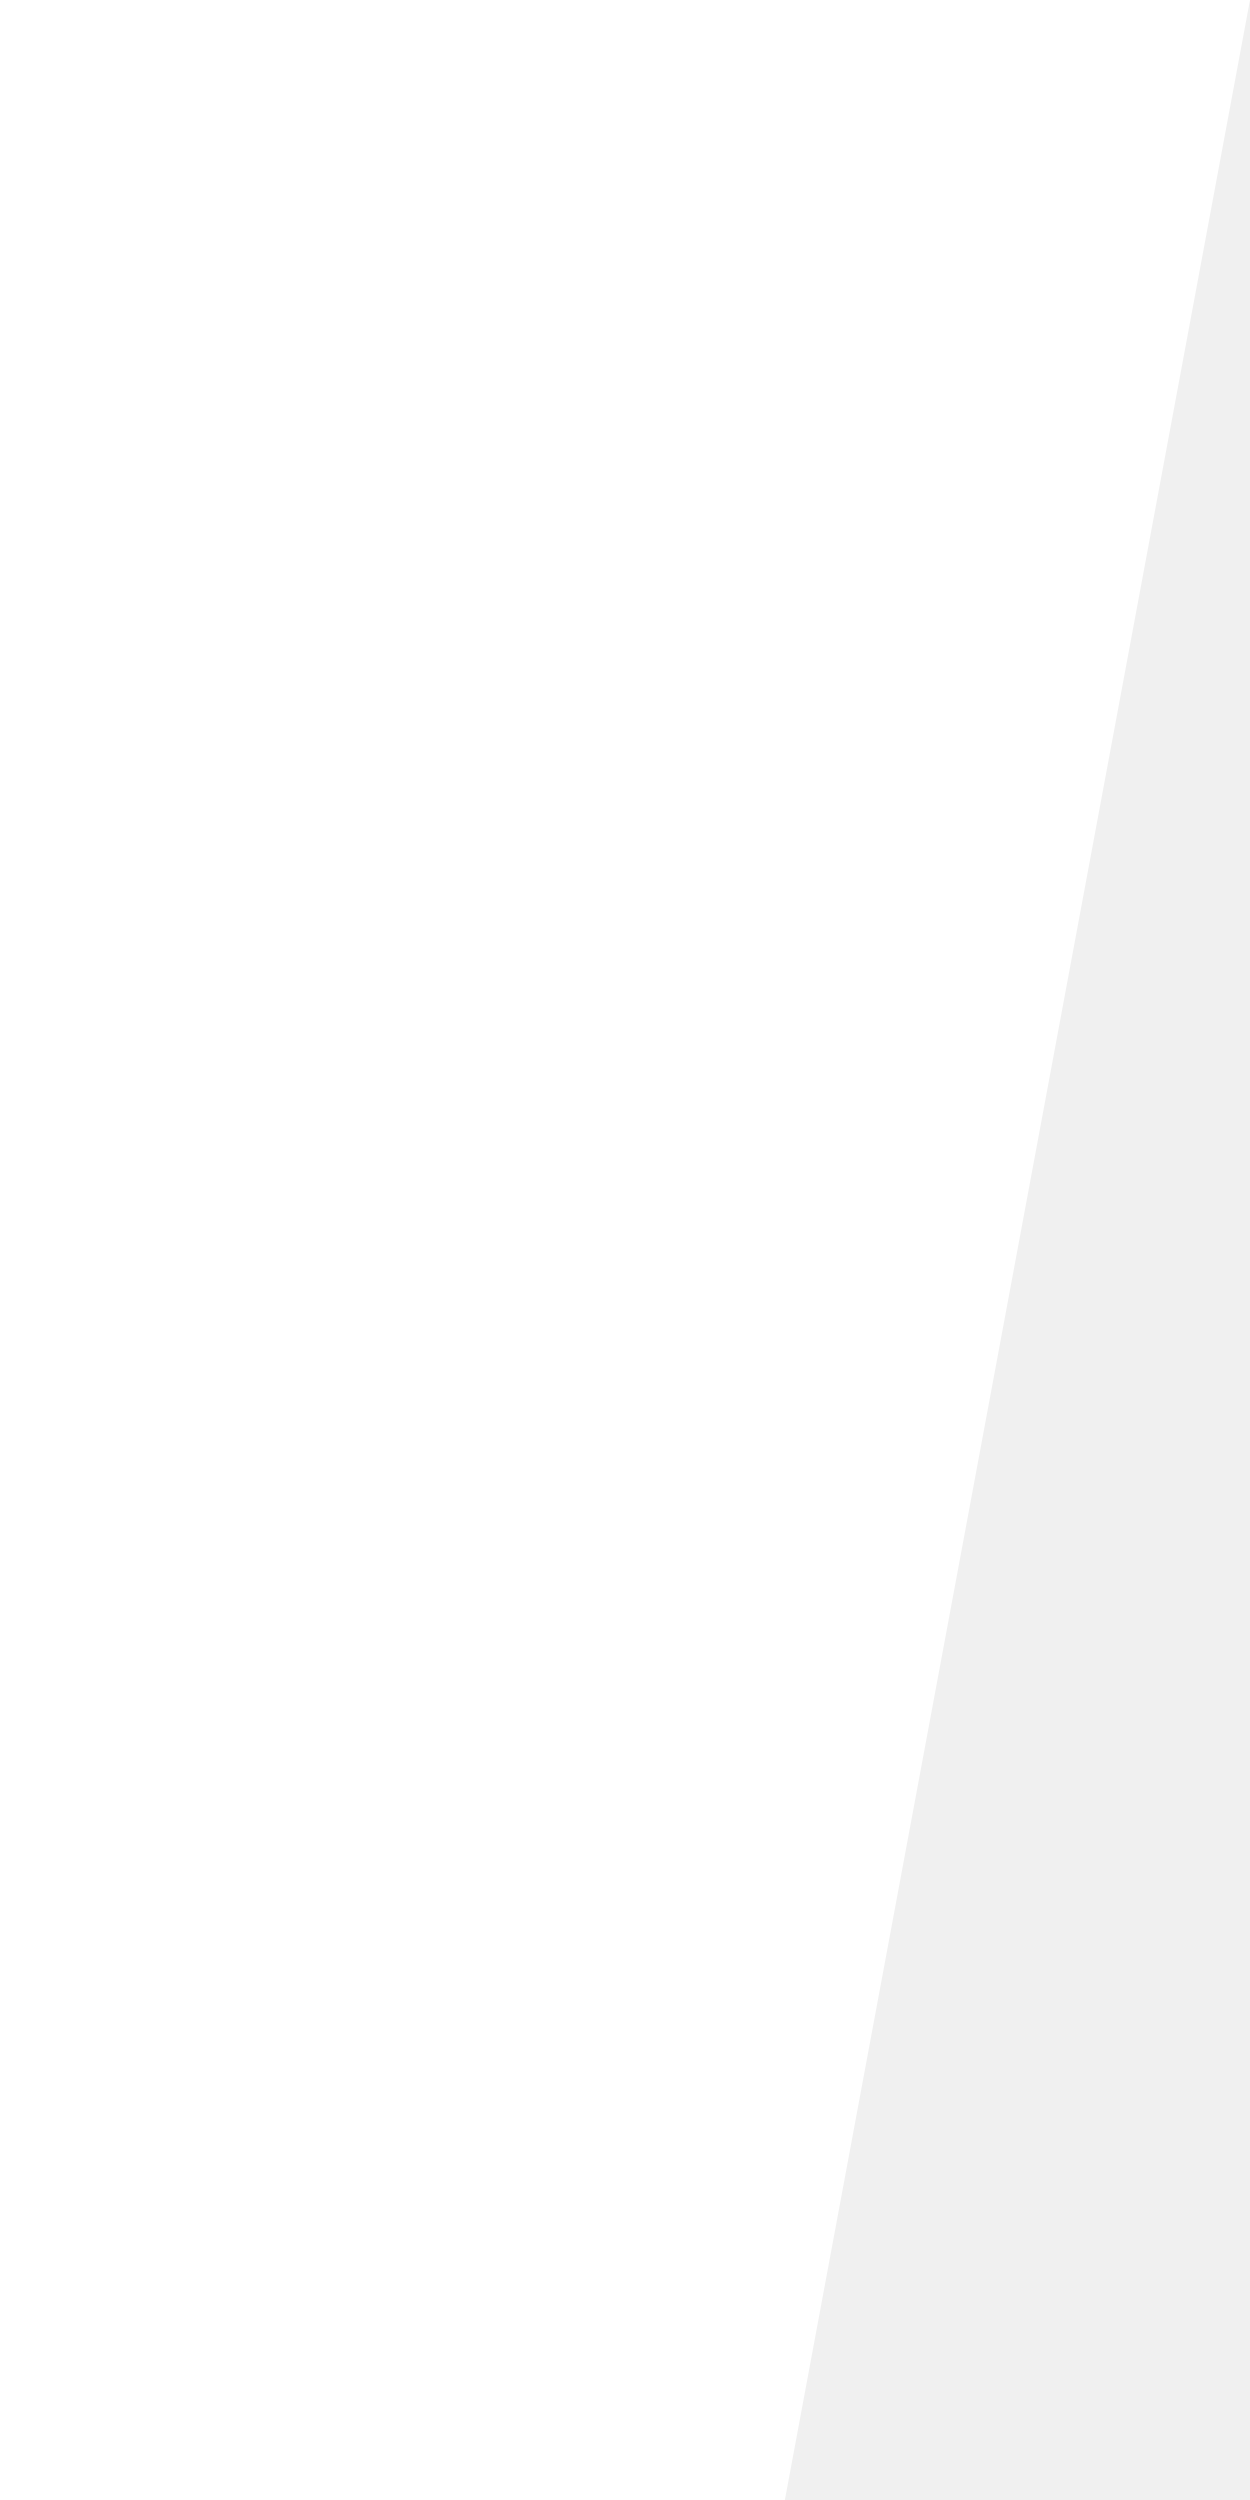
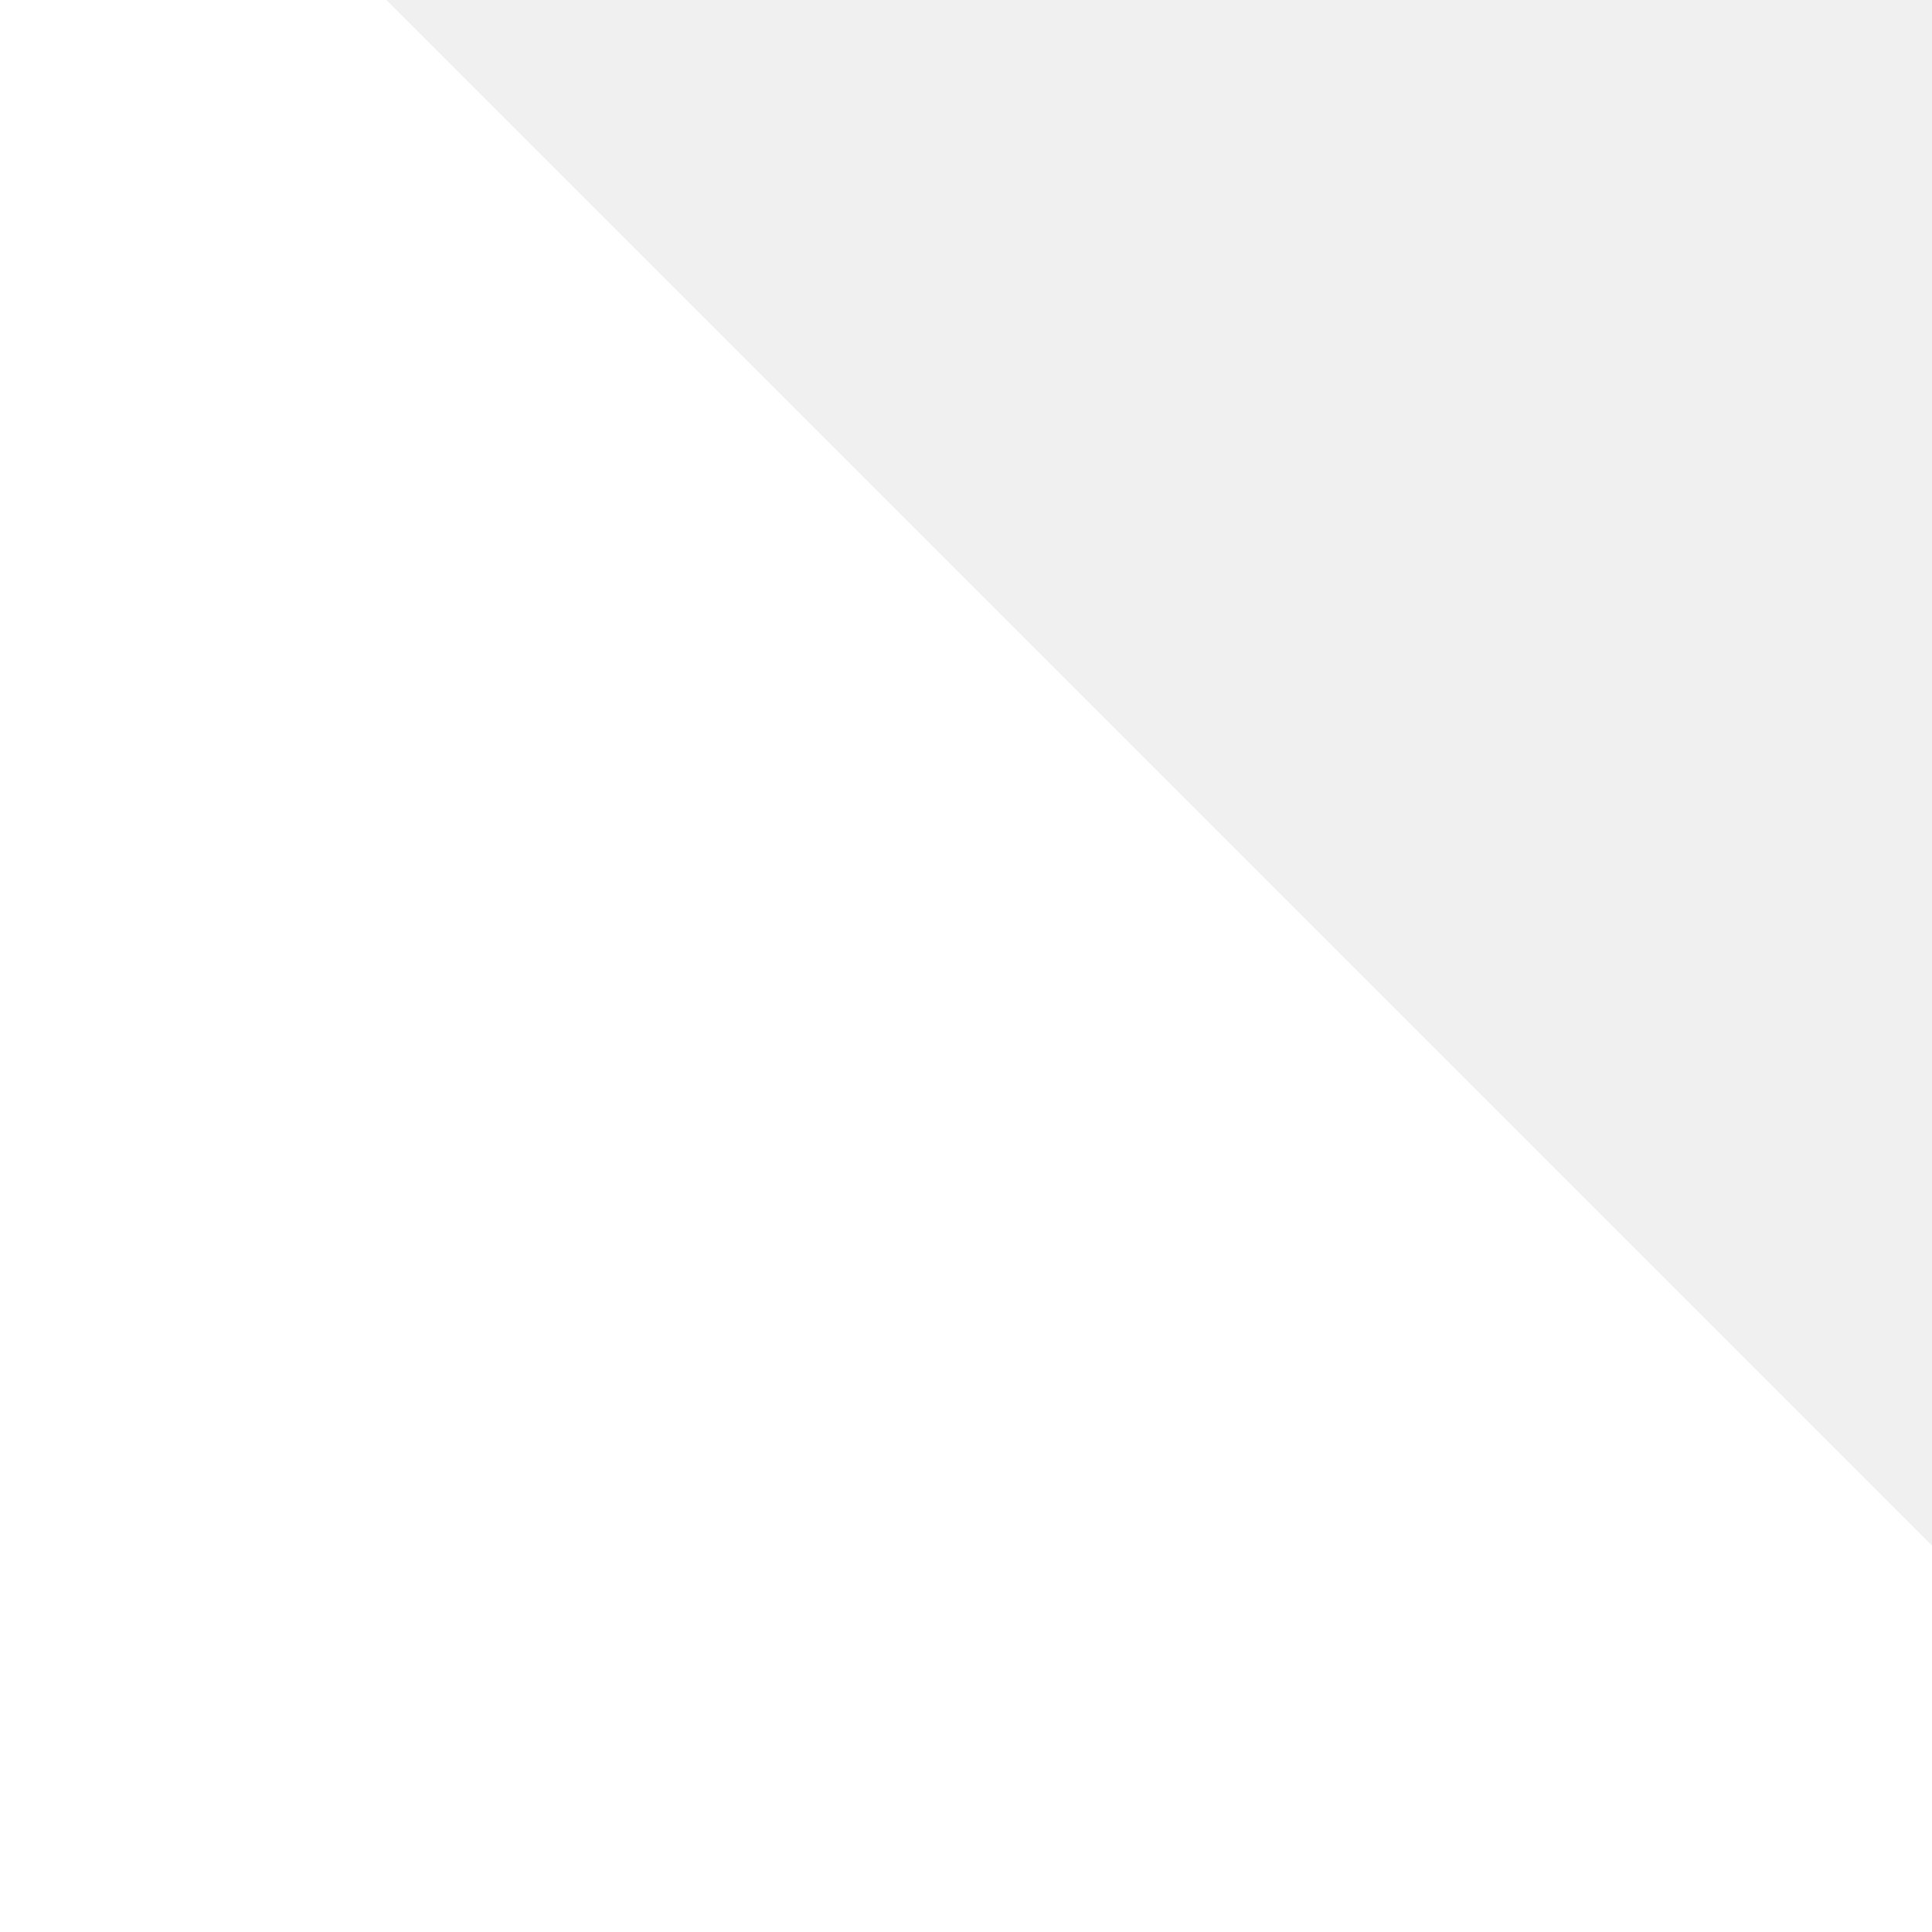
- <svg xmlns="http://www.w3.org/2000/svg" viewBox="0 0 100 200">
+ <svg xmlns="http://www.w3.org/2000/svg" viewBox="60 0 200 200">
  <defs>
    <style>.cls-1{fill:#fff;}</style>
  </defs>
  <g id="Calque_1" data-name="Calque 1">
-     <polygon class="cls-1" points="62.79 200 0 200 0 0 100 0 62.79 200" />
+     <polygon class="cls-1" points="62.79 200 0 200 0 0 100 0 300 200" />
  </g>
</svg>
